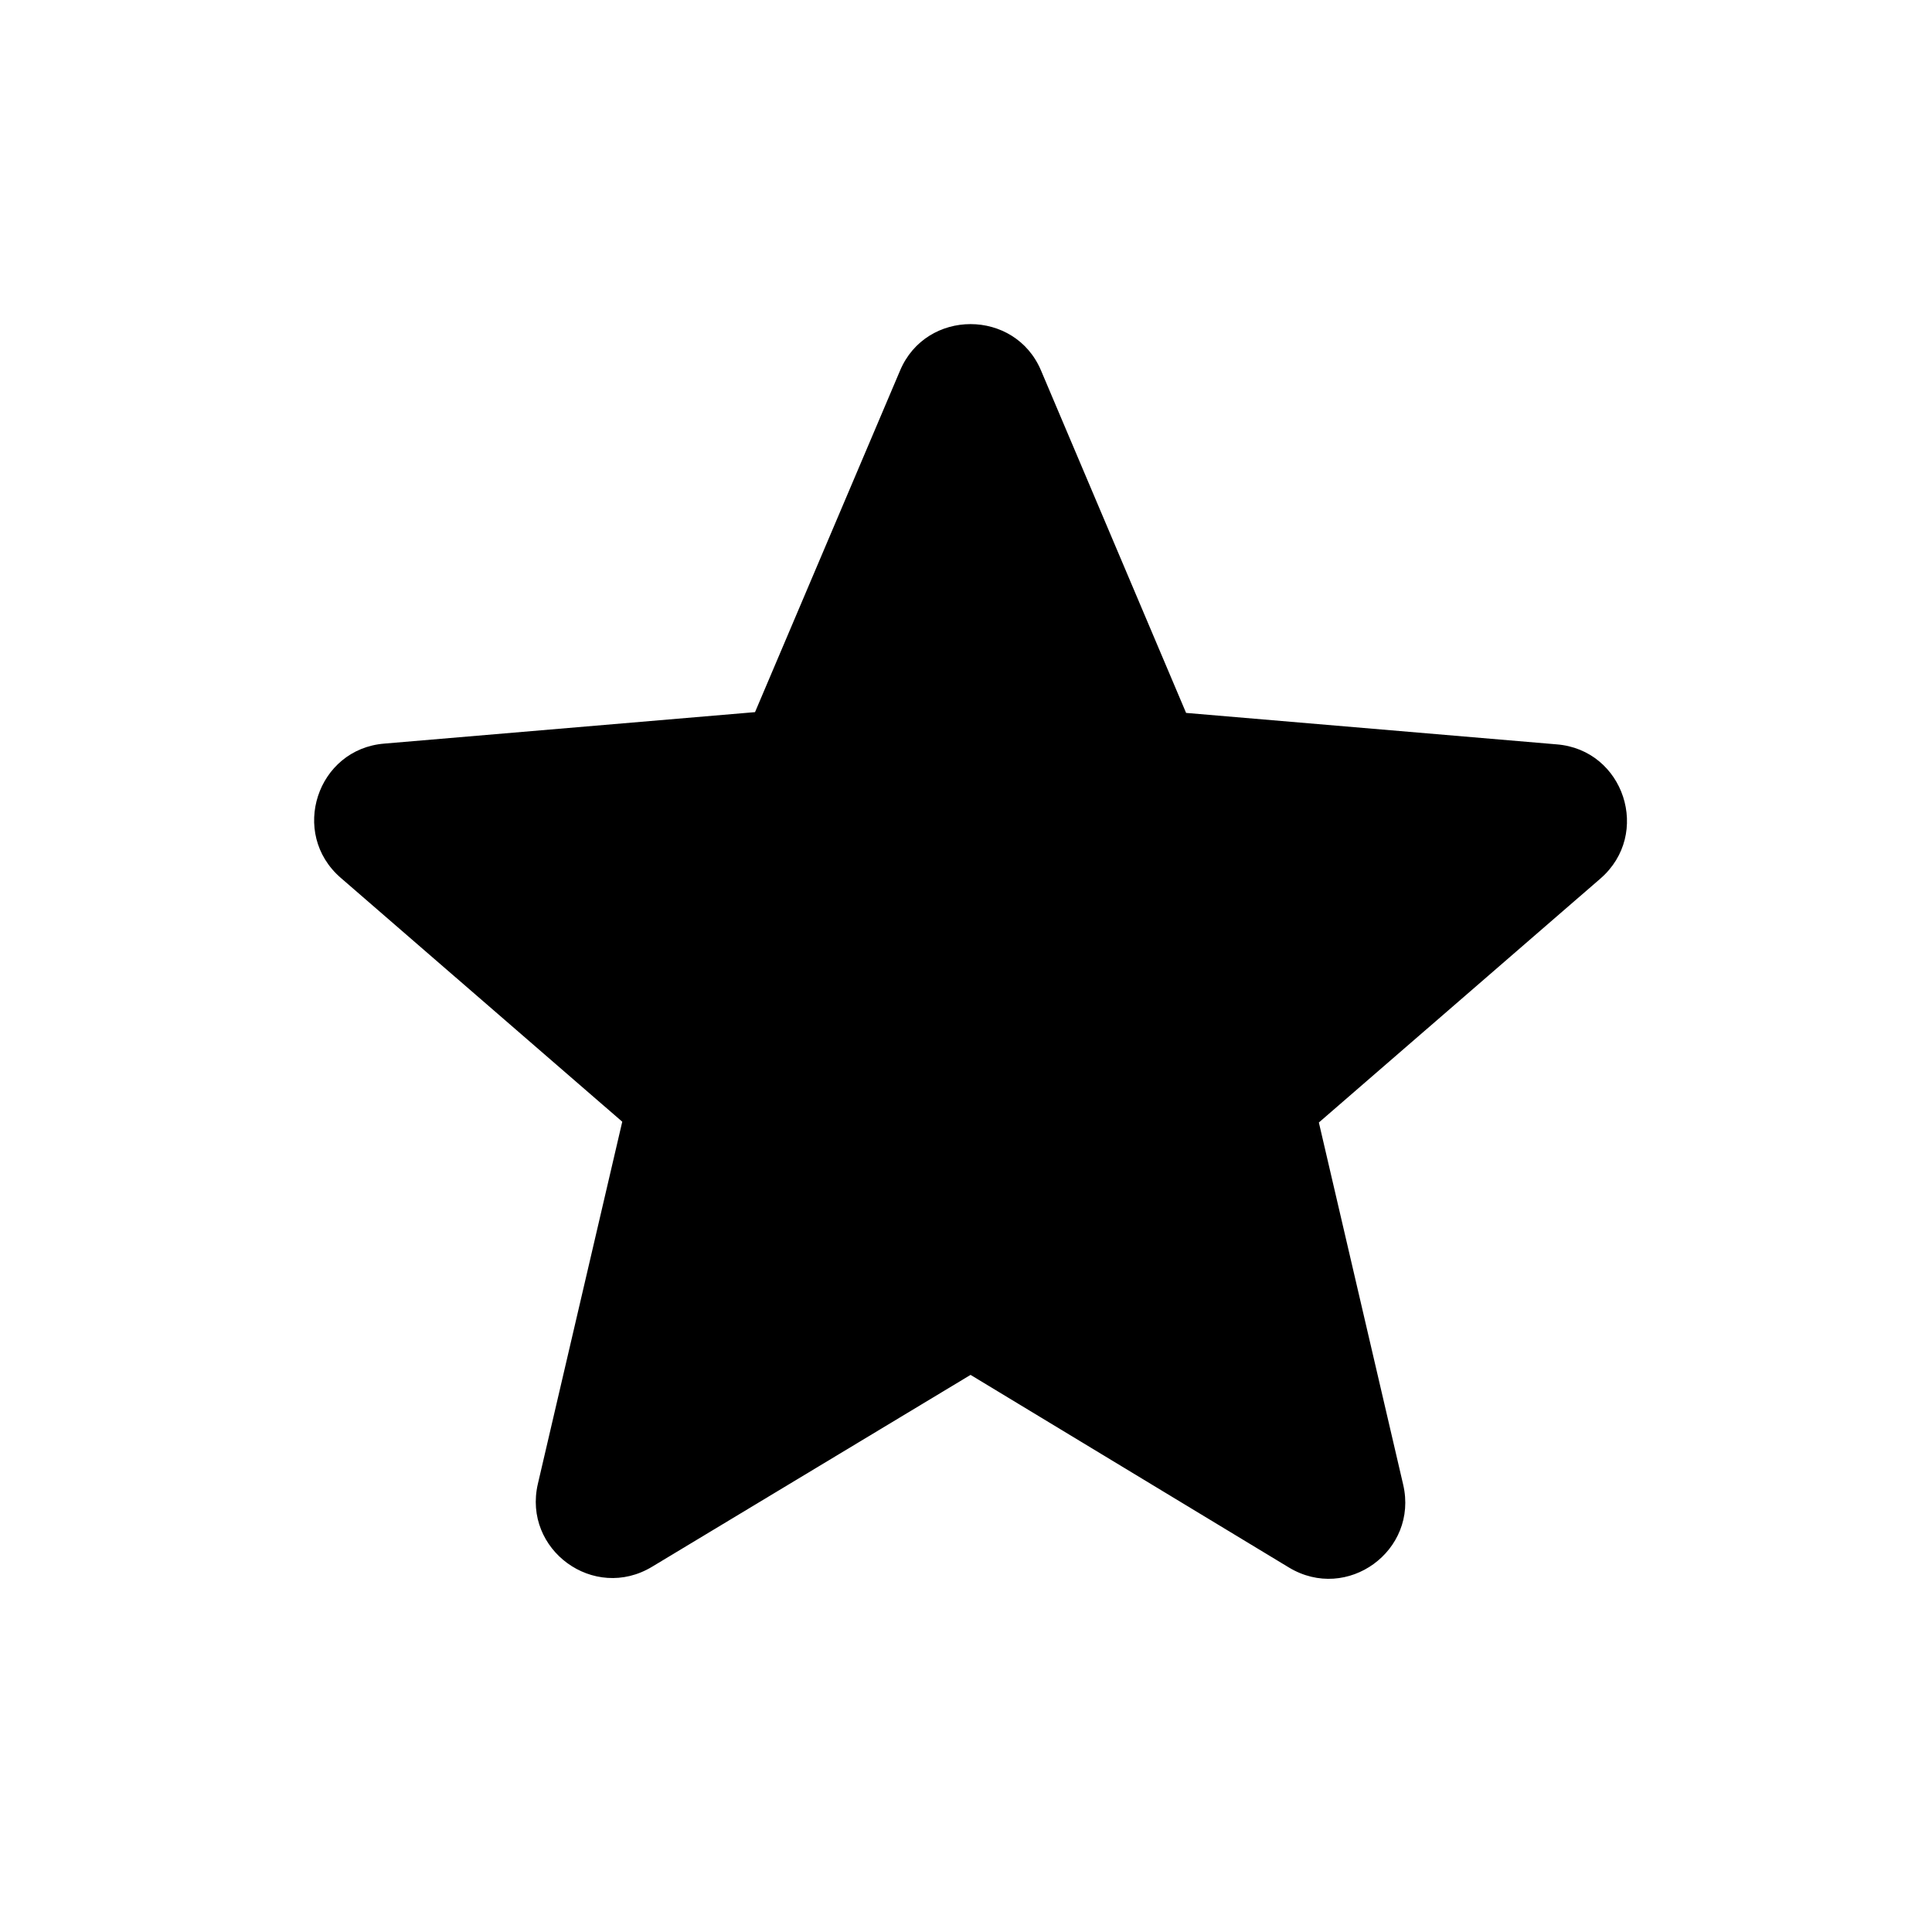
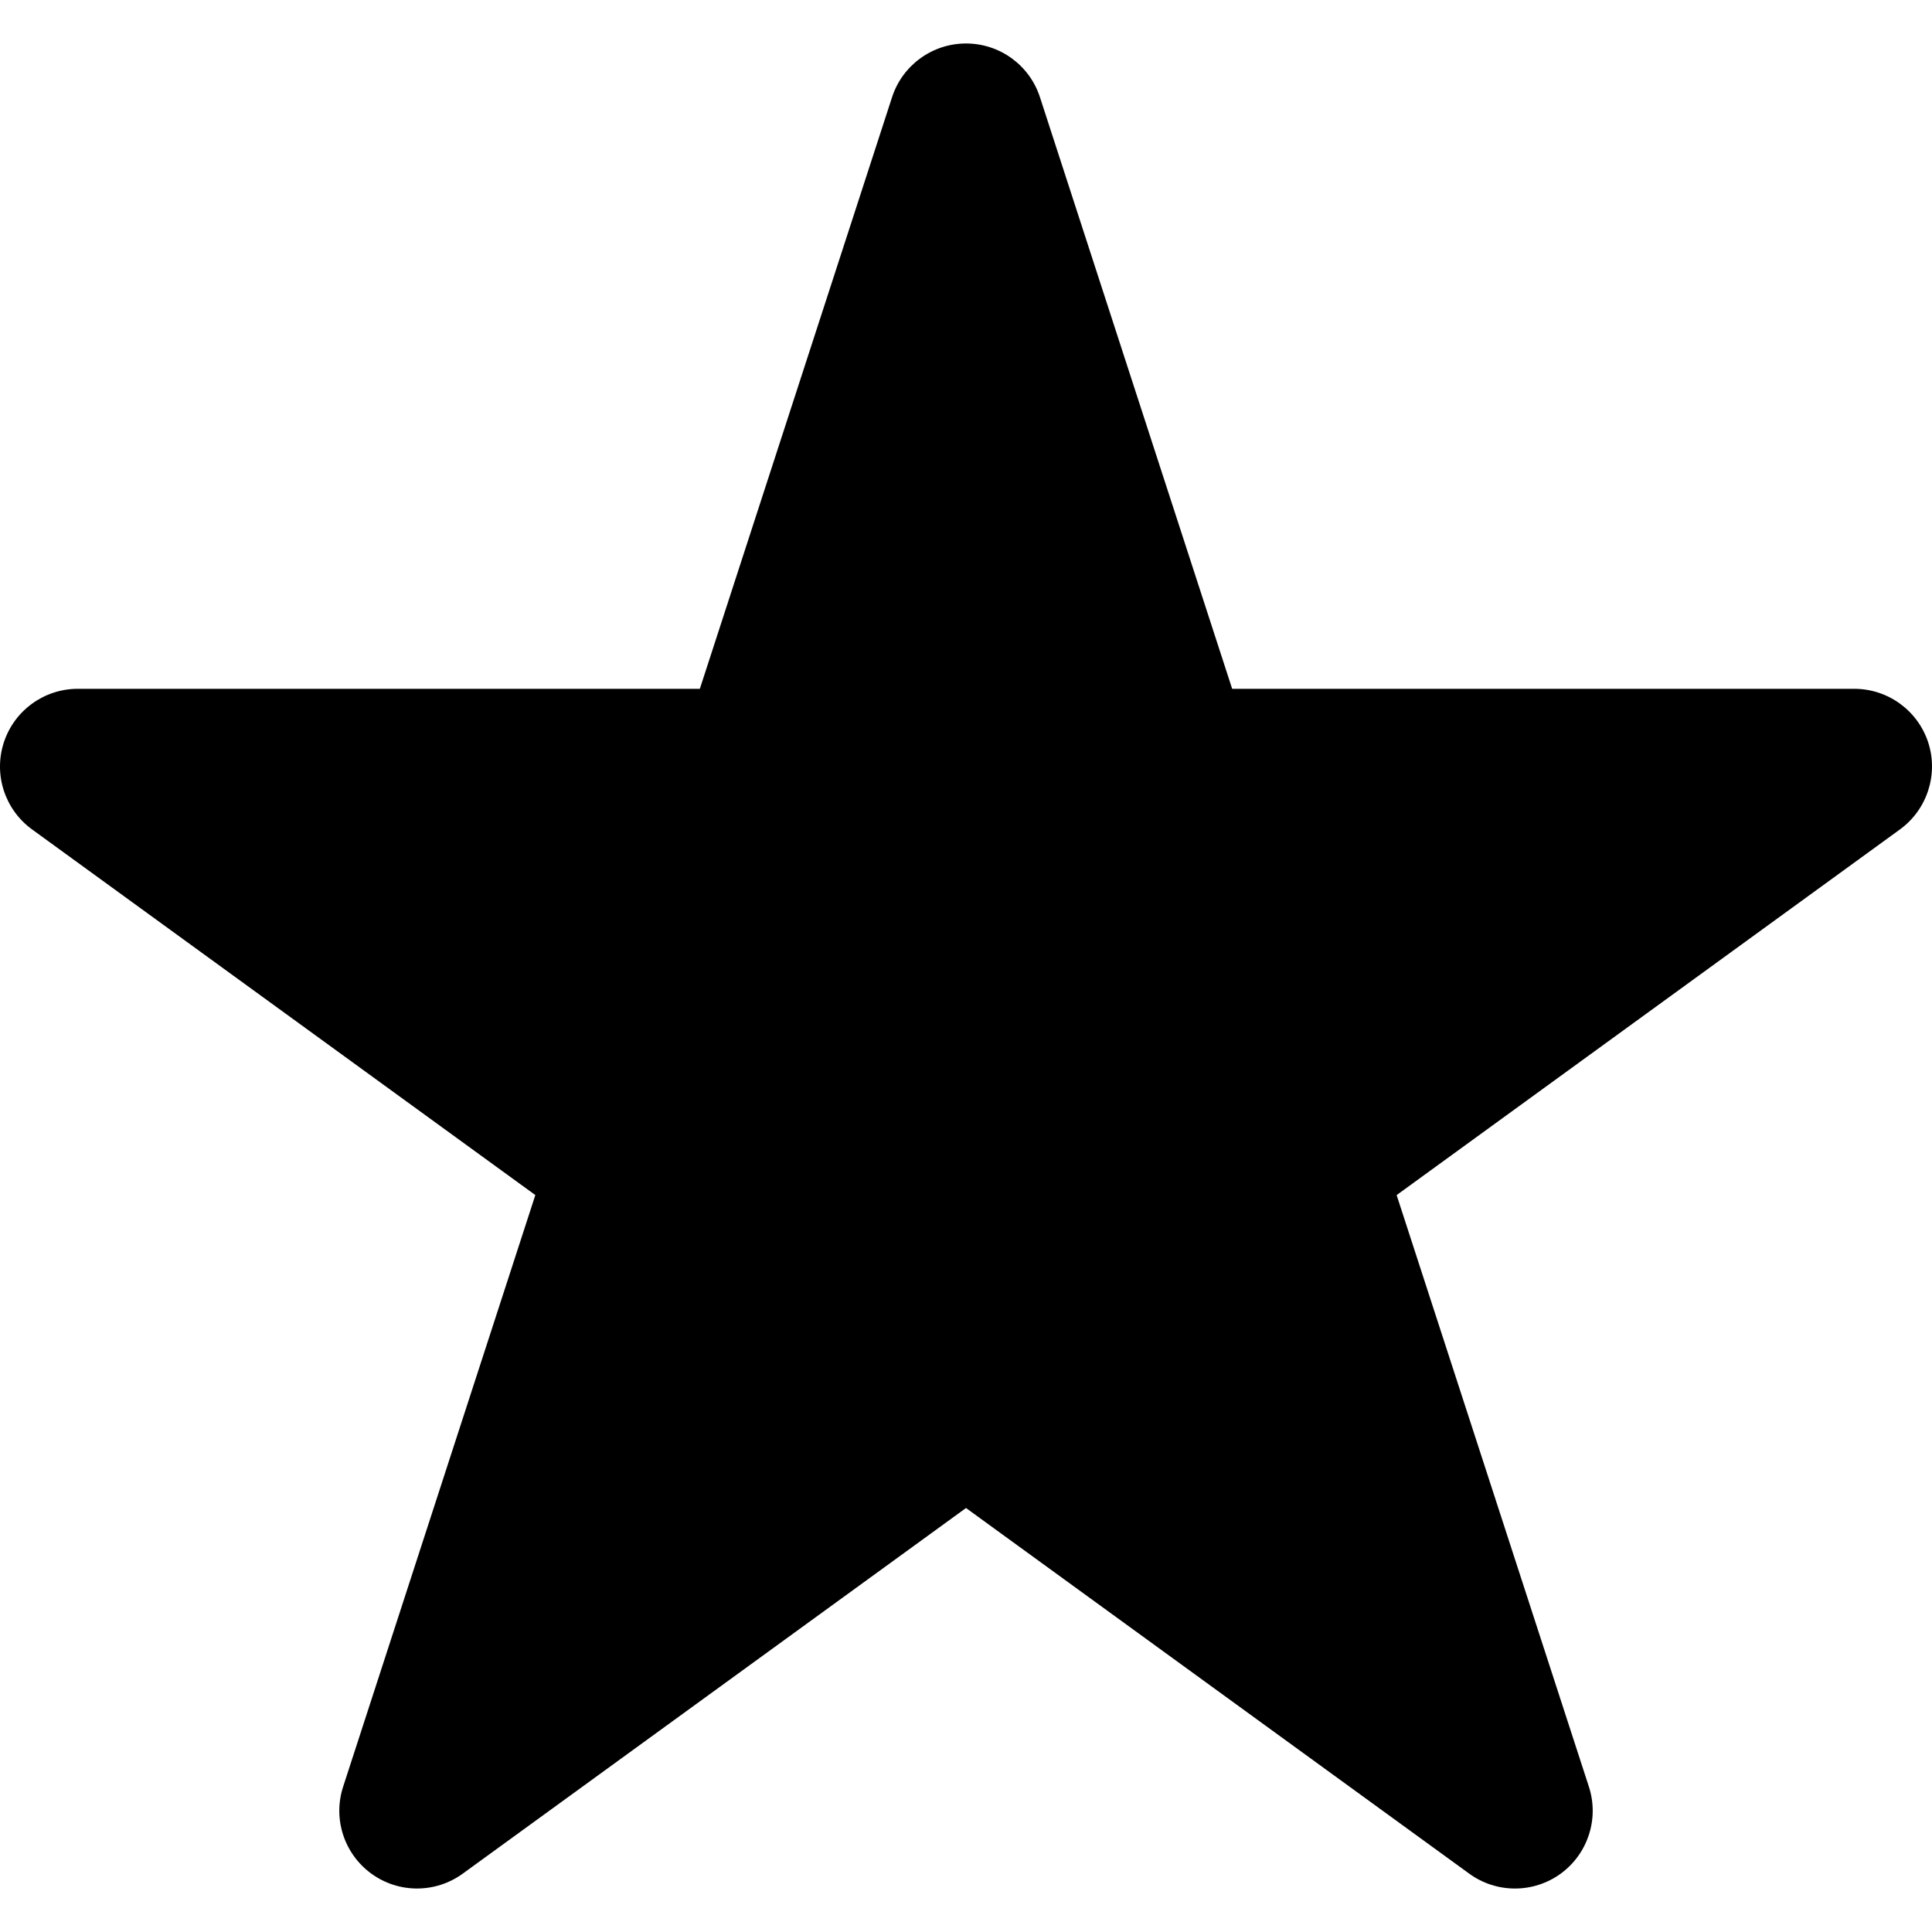
- <svg xmlns="http://www.w3.org/2000/svg" width="25" height="25" viewBox="0 0 25 25" fill="none">
-   <path d="M12.559 17.791L16.678 20.283C17.433 20.739 18.356 20.064 18.157 19.211L17.066 14.525L20.709 11.369C21.374 10.793 21.016 9.701 20.143 9.632L15.348 9.225L13.472 4.797C13.135 3.993 11.983 3.993 11.646 4.797L9.77 9.215L4.975 9.622C4.102 9.691 3.744 10.783 4.409 11.359L8.052 14.515L6.96 19.201C6.762 20.054 7.685 20.729 8.439 20.273L12.559 17.791Z" fill="black" />
+ <svg xmlns="http://www.w3.org/2000/svg" fill="#000000" version="1.1" id="Capa_1" width="800px" height="800px" viewBox="0 0 443.442 443.442" xml:space="preserve">
+   <g>
+     <path d="M436.083,190.376l-115.52,83.927l44.13,135.801c2.388,7.353-0.236,15.403-6.479,19.954   c-3.139,2.271-6.81,3.405-10.498,3.405c-3.682,0-7.364-1.135-10.479-3.405l-115.514-83.933l-115.508,83.921   c-6.266,4.552-14.733,4.552-20.986,0c-6.239-4.539-8.866-12.59-6.475-19.942l44.118-135.807L7.364,190.376   c-6.254-4.545-8.881-12.593-6.49-19.948c2.397-7.354,9.256-12.33,16.979-12.33h142.78l44.118-135.791   c2.391-7.353,9.245-12.327,16.979-12.327s14.576,4.974,16.964,12.327l44.118,135.791h142.792c7.72,0,14.576,4.977,16.976,12.33   C444.95,177.783,442.32,185.831,436.083,190.376z" />
+   </g>
</svg>
